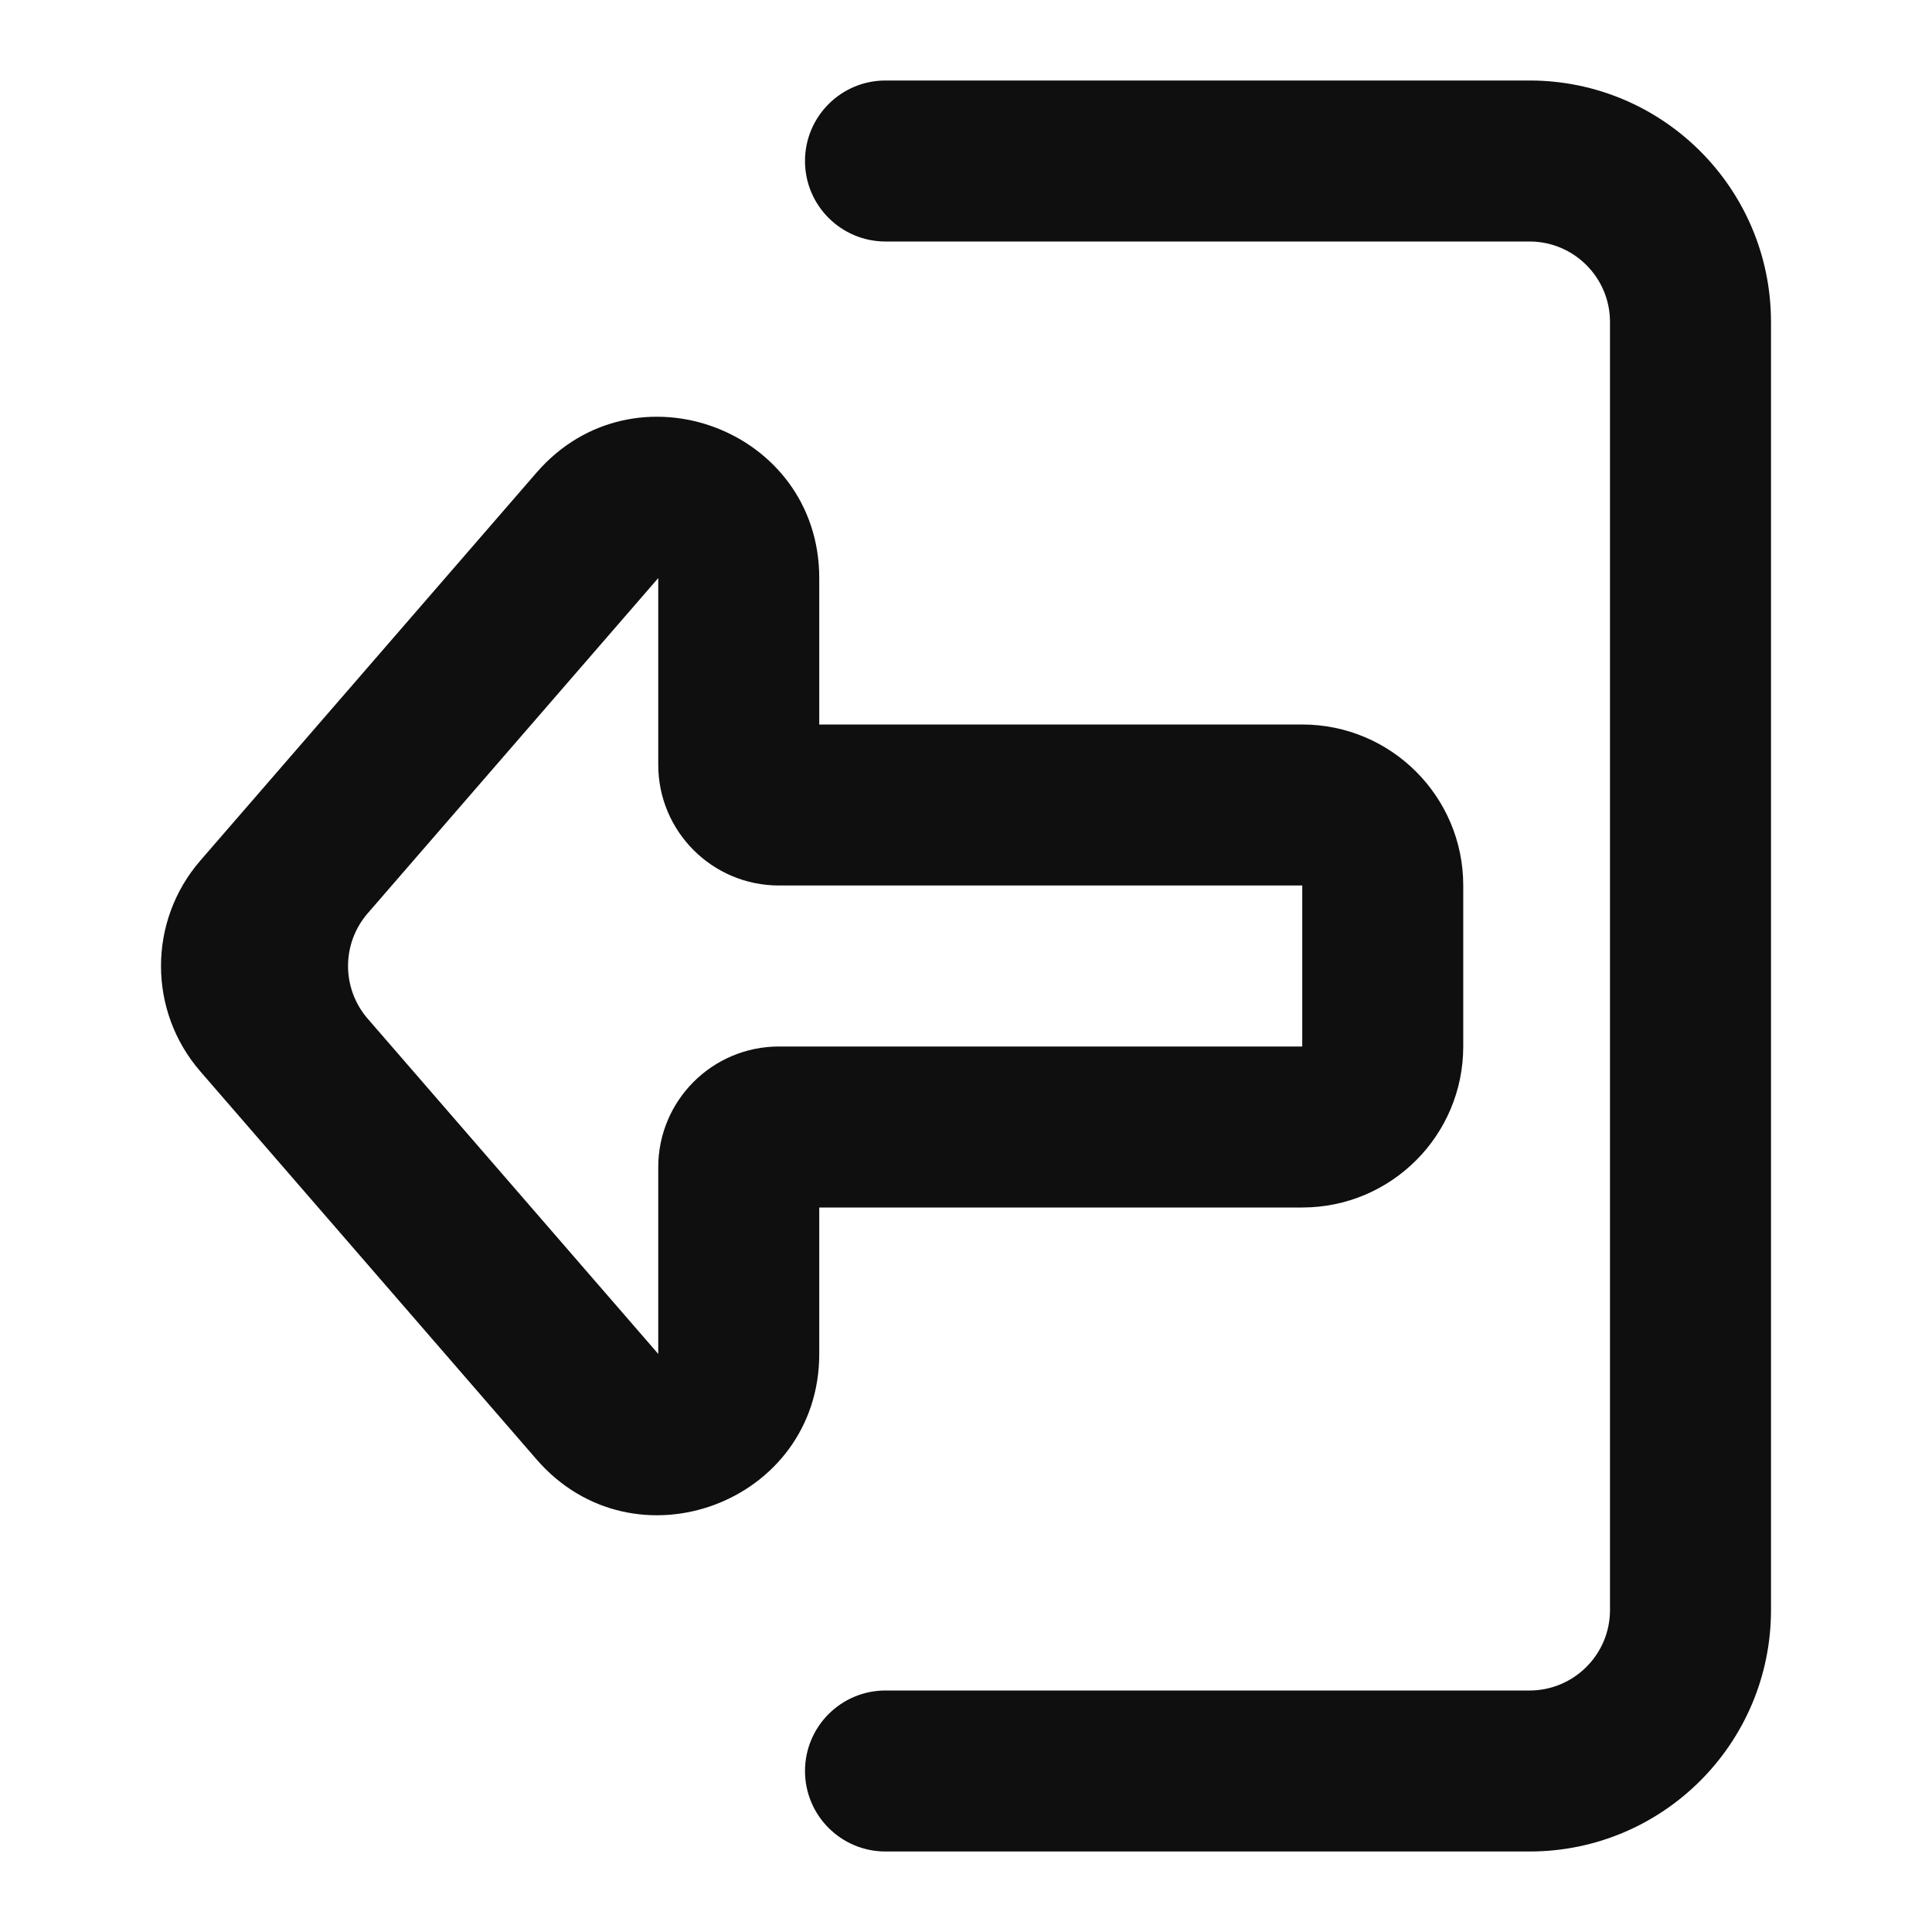
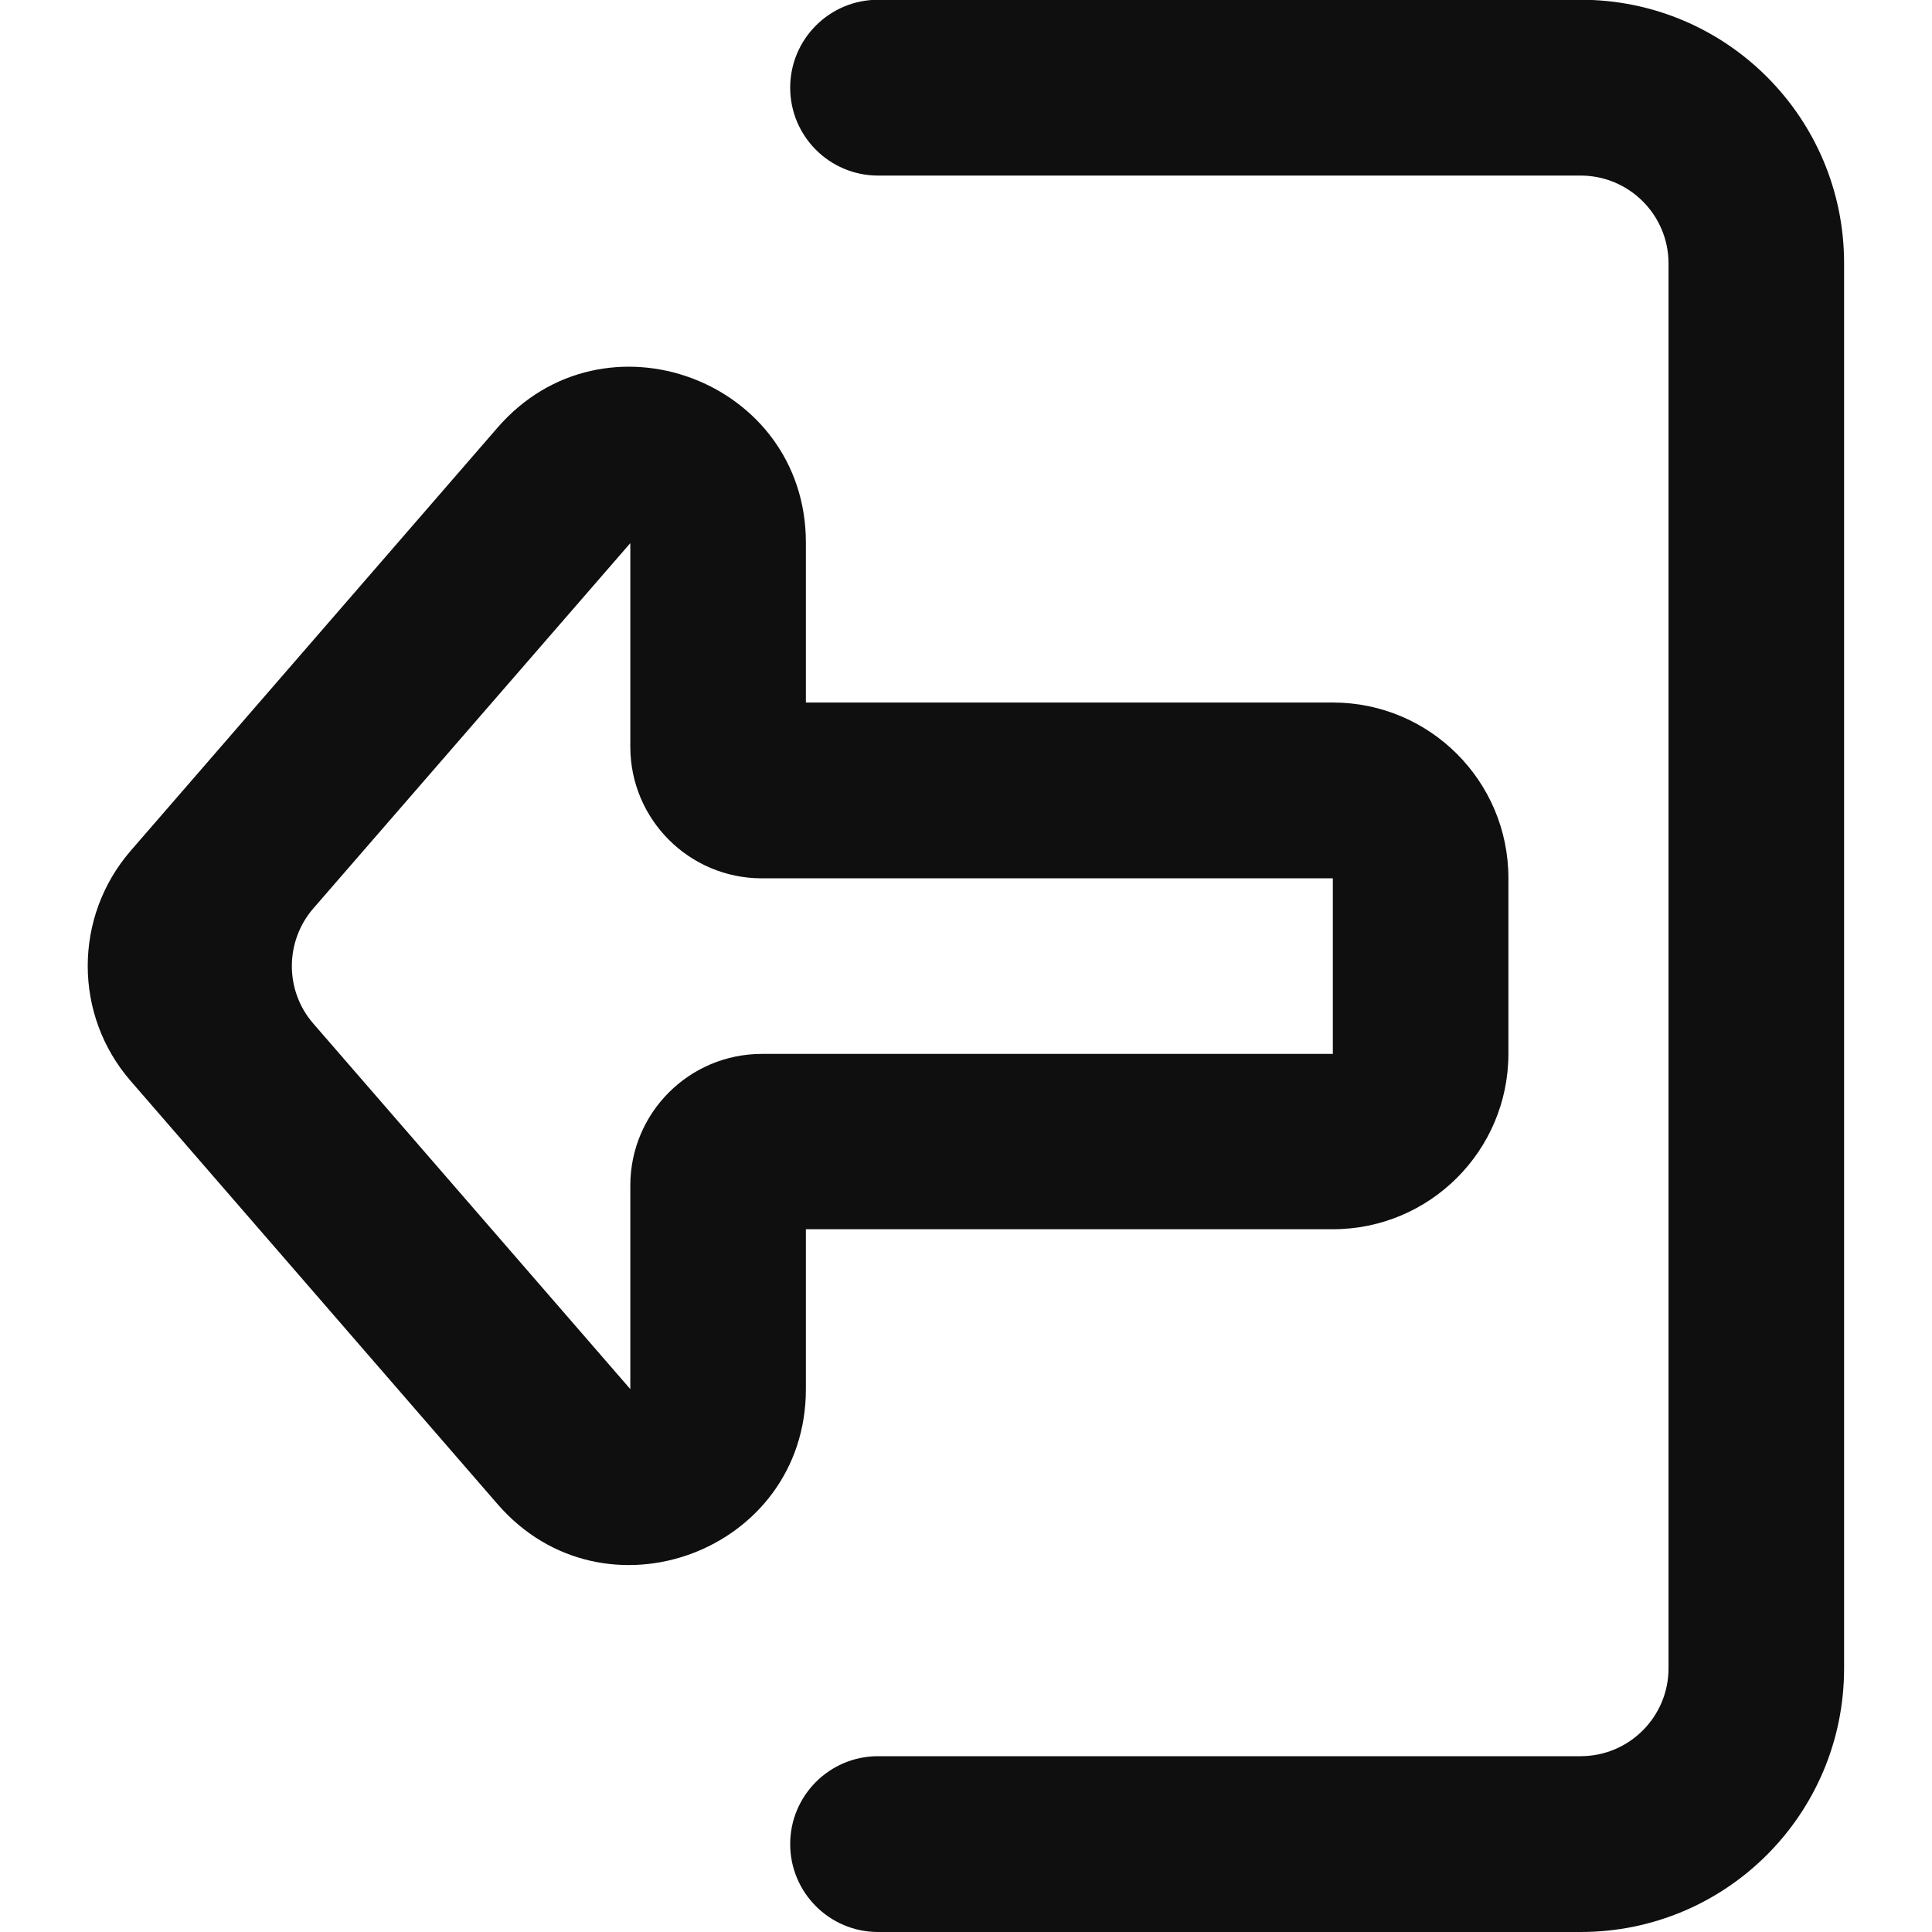
- <svg xmlns="http://www.w3.org/2000/svg" width="800px" height="800px" viewBox="0 0 24 24" fill="none">
-   <path fill-rule="evenodd" clip-rule="evenodd" d="M19 23H11C10.448 23 10 22.552 10 22C10 21.448 10.448 21 11 21H19C19.552 21 20 20.552 20 20V4C20 3.448 19.552 3 19 3L11 3C10.448 3 10 2.552 10 2C10 1.448 10.448 1 11 1L19 1C20.657 1 22 2.343 22 4V20C22 21.657 20.657 23 19 23Z" fill="#0F0F0F" />
-   <path fill-rule="evenodd" clip-rule="evenodd" d="M2.489 13.31C1.837 12.558 1.837 11.442 2.489 10.69L6.665 5.871C7.878 4.472 10.177 5.329 10.177 7.181L10.177 9H16.177C17.281 9 18.177 9.895 18.177 11V13C18.177 14.105 17.281 15 16.177 15L10.177 15V16.819C10.177 18.671 7.878 19.528 6.665 18.129L2.489 13.31ZM4.568 11.345C4.242 11.721 4.242 12.279 4.568 12.655L8.177 16.819V14.5C8.177 13.672 8.848 13 9.677 13L16.177 13V11L9.677 11C8.848 11 8.177 10.328 8.177 9.5L8.177 7.181L4.568 11.345Z" fill="#0F0F0F" />
+ <svg xmlns="http://www.w3.org/2000/svg" version="1.1" id="Layer_1" x="0px" y="0px" viewBox="0 0 800 800" style="enable-background:new 0 0 800 800;" xml:space="preserve">
+   <style type="text/css">
+ 	.st0{fill-rule:evenodd;clip-rule:evenodd;fill:#0F0F0F;}
+ </style>
+   <g>
+     <path class="st0" d="M654.5,800H363.6c-20.1,0-36.4-16.3-36.4-36.4s16.3-36.4,36.4-36.4h290.9c20.1,0,36.4-16.3,36.4-36.4V109.1   c0-20.1-16.3-36.4-36.4-36.4H363.6c-20.1,0-36.4-16.3-36.4-36.4c0-20.1,16.3-36.4,36.4-36.4h290.9c60.3,0,109.1,48.8,109.1,109.1   v581.8C763.6,751.2,714.8,800,654.5,800z" />
+     <path class="st0" d="M54.1,447.6c-23.7-27.3-23.7-67.9,0-95.3L206,177.1c44.1-50.9,127.7-19.7,127.7,47.6v66.2h218.2   c40.2,0,72.7,32.6,72.7,72.7v72.7c0,40.2-32.6,72.7-72.7,72.7H333.7v66.2c0,67.3-83.6,98.5-127.7,47.6L54.1,447.6z M129.7,376.2   c-11.8,13.7-11.8,34,0,47.6L261,575.2v-84.3c0-30.1,24.4-54.5,54.5-54.5h236.4v-72.7H315.5c-30.1,0-54.5-24.4-54.5-54.5v-84.3   L129.7,376.2z" />
+   </g>
</svg>
